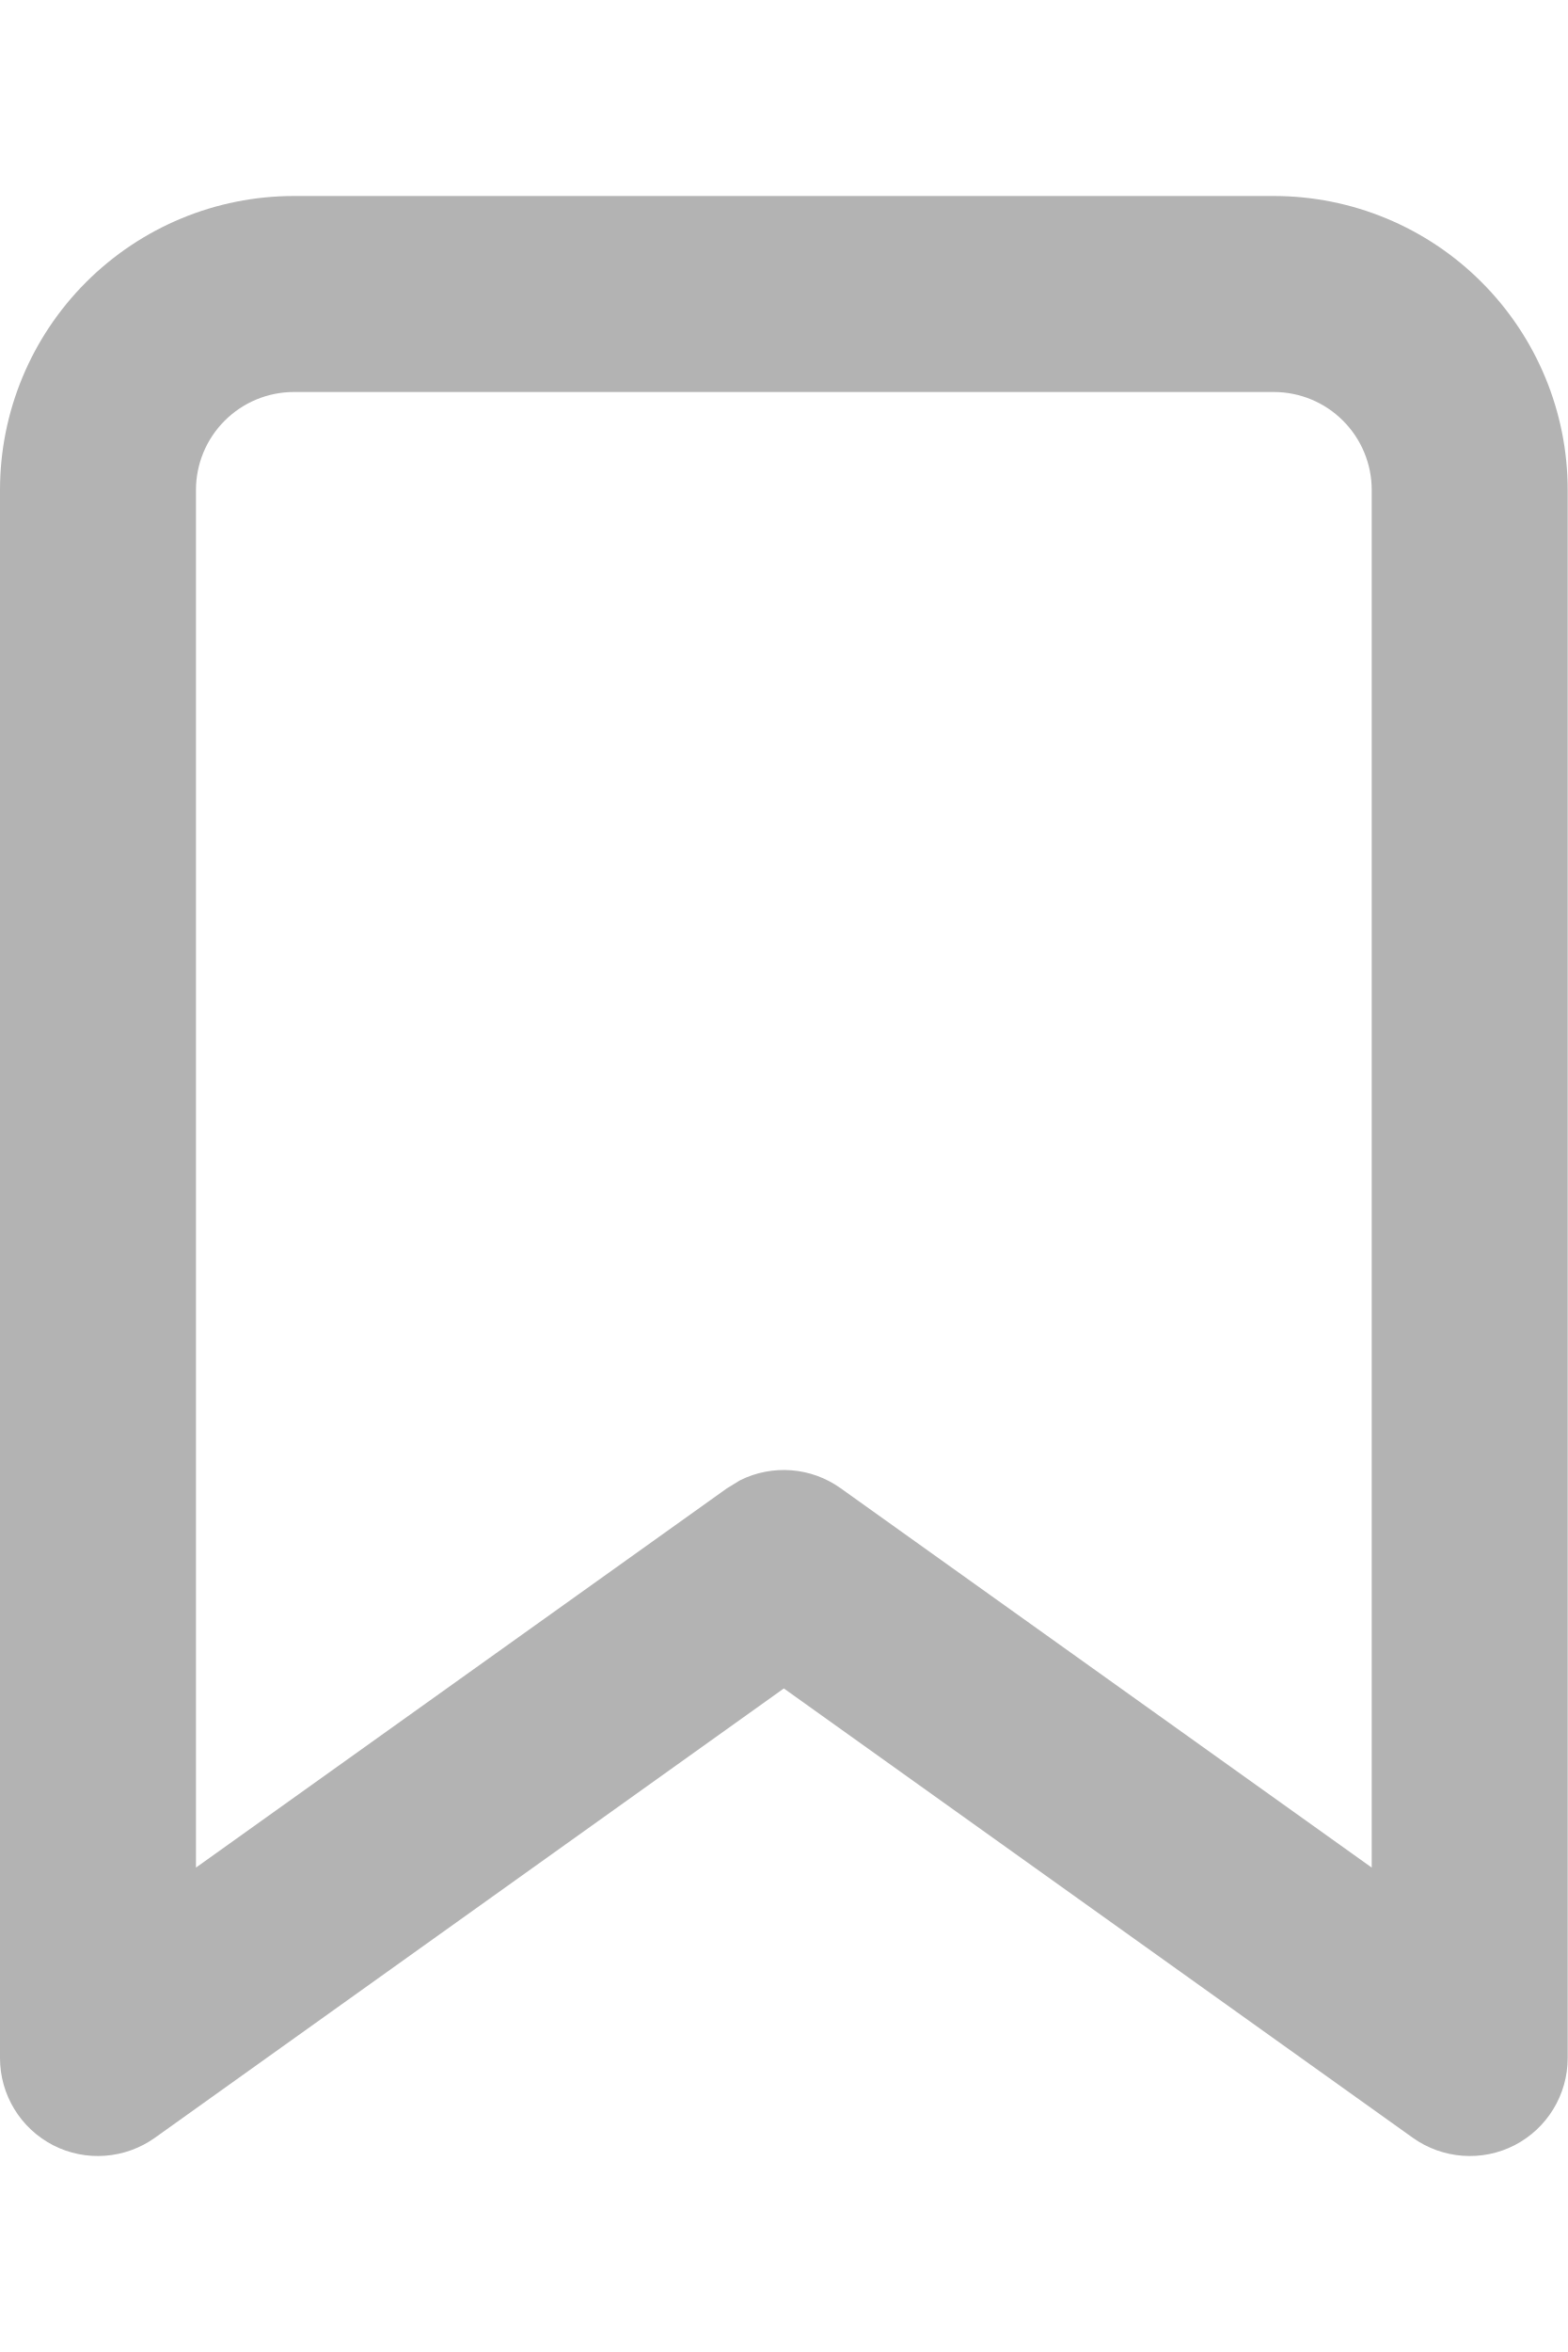
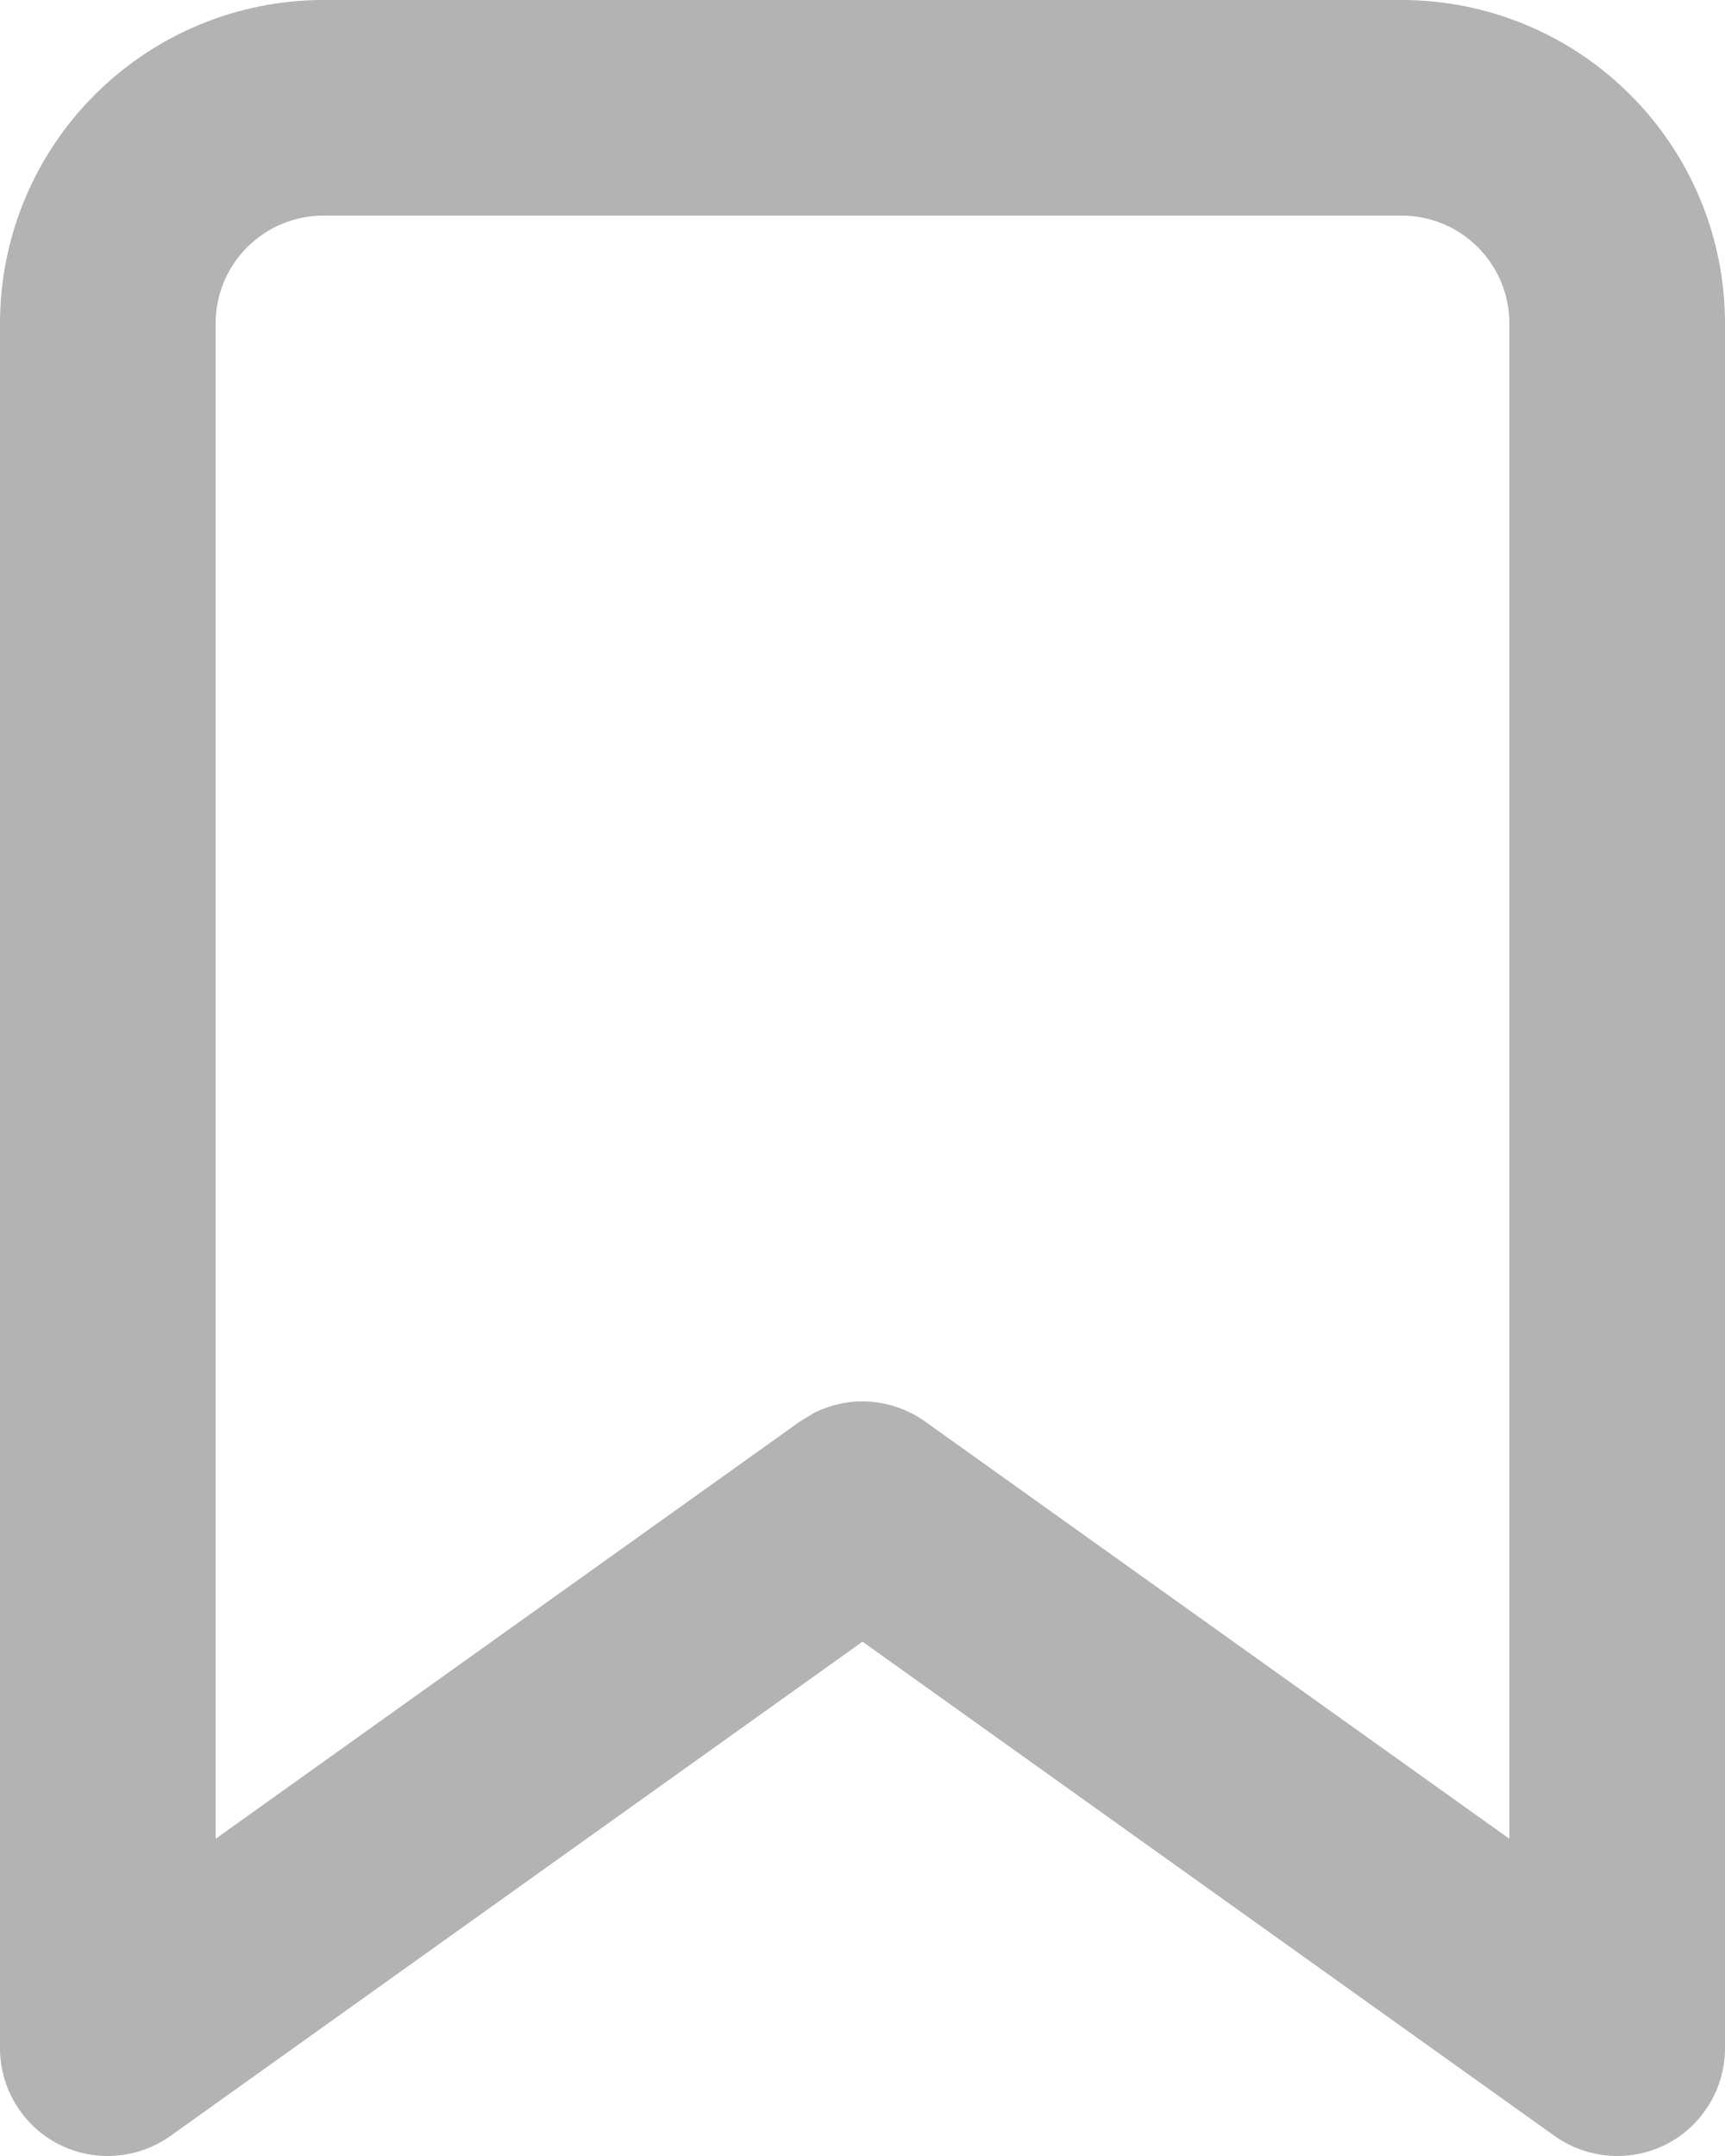
- <svg xmlns="http://www.w3.org/2000/svg" preserveAspectRatio="none" overflow="visible" style="display: block;" width="16" height="24" viewBox="0 0 16 24" fill="none">
-   <g id="span">
-     <path id="Bookmark (Stroke)" d="M14 5C14 4.735 13.895 4.481 13.707 4.293C13.52 4.105 13.265 4 13 4H3C2.735 4 2.481 4.105 2.293 4.293C2.105 4.481 2 4.735 2 5V19.057L7.419 15.187L7.555 15.104C7.882 14.942 8.277 14.969 8.581 15.187L14 19.057V5ZM16 21C16 21.375 15.791 21.718 15.458 21.89C15.125 22.061 14.724 22.031 14.419 21.814L8 17.229L1.581 21.814C1.276 22.031 0.875 22.061 0.542 21.89C0.209 21.718 0 21.375 0 21V5C0 4.204 0.316 3.442 0.879 2.879C1.442 2.316 2.204 2 3 2H13C13.796 2 14.559 2.316 15.121 2.879C15.684 3.442 16 4.204 16 5V21Z" fill="#B3B3B3" />
-   </g>
+ <svg xmlns="http://www.w3.org/2000/svg" preserveAspectRatio="none" overflow="visible" style="display: block;" width="16" height="20" viewBox="0 0 16 20" fill="none">
+   <path id="bookmark/default" d="M14 3C14 2.735 13.895 2.481 13.707 2.293C13.52 2.105 13.265 2 13 2H3C2.735 2 2.481 2.105 2.293 2.293C2.105 2.481 2 2.735 2 3V17.057L7.419 13.187L7.555 13.104C7.882 12.942 8.277 12.969 8.581 13.187L14 17.057V3ZM16 19C16 19.375 15.791 19.718 15.458 19.89C15.125 20.061 14.724 20.031 14.419 19.814L8 15.229L1.581 19.814C1.276 20.031 0.875 20.061 0.542 19.89C0.209 19.718 0 19.375 0 19V3C0 2.204 0.316 1.442 0.879 0.879C1.442 0.316 2.204 6.31409e-08 3 0H13C13.796 0 14.559 0.316 15.121 0.879C15.684 1.442 16 2.204 16 3V19Z" fill="#B3B3B3" />
</svg>
